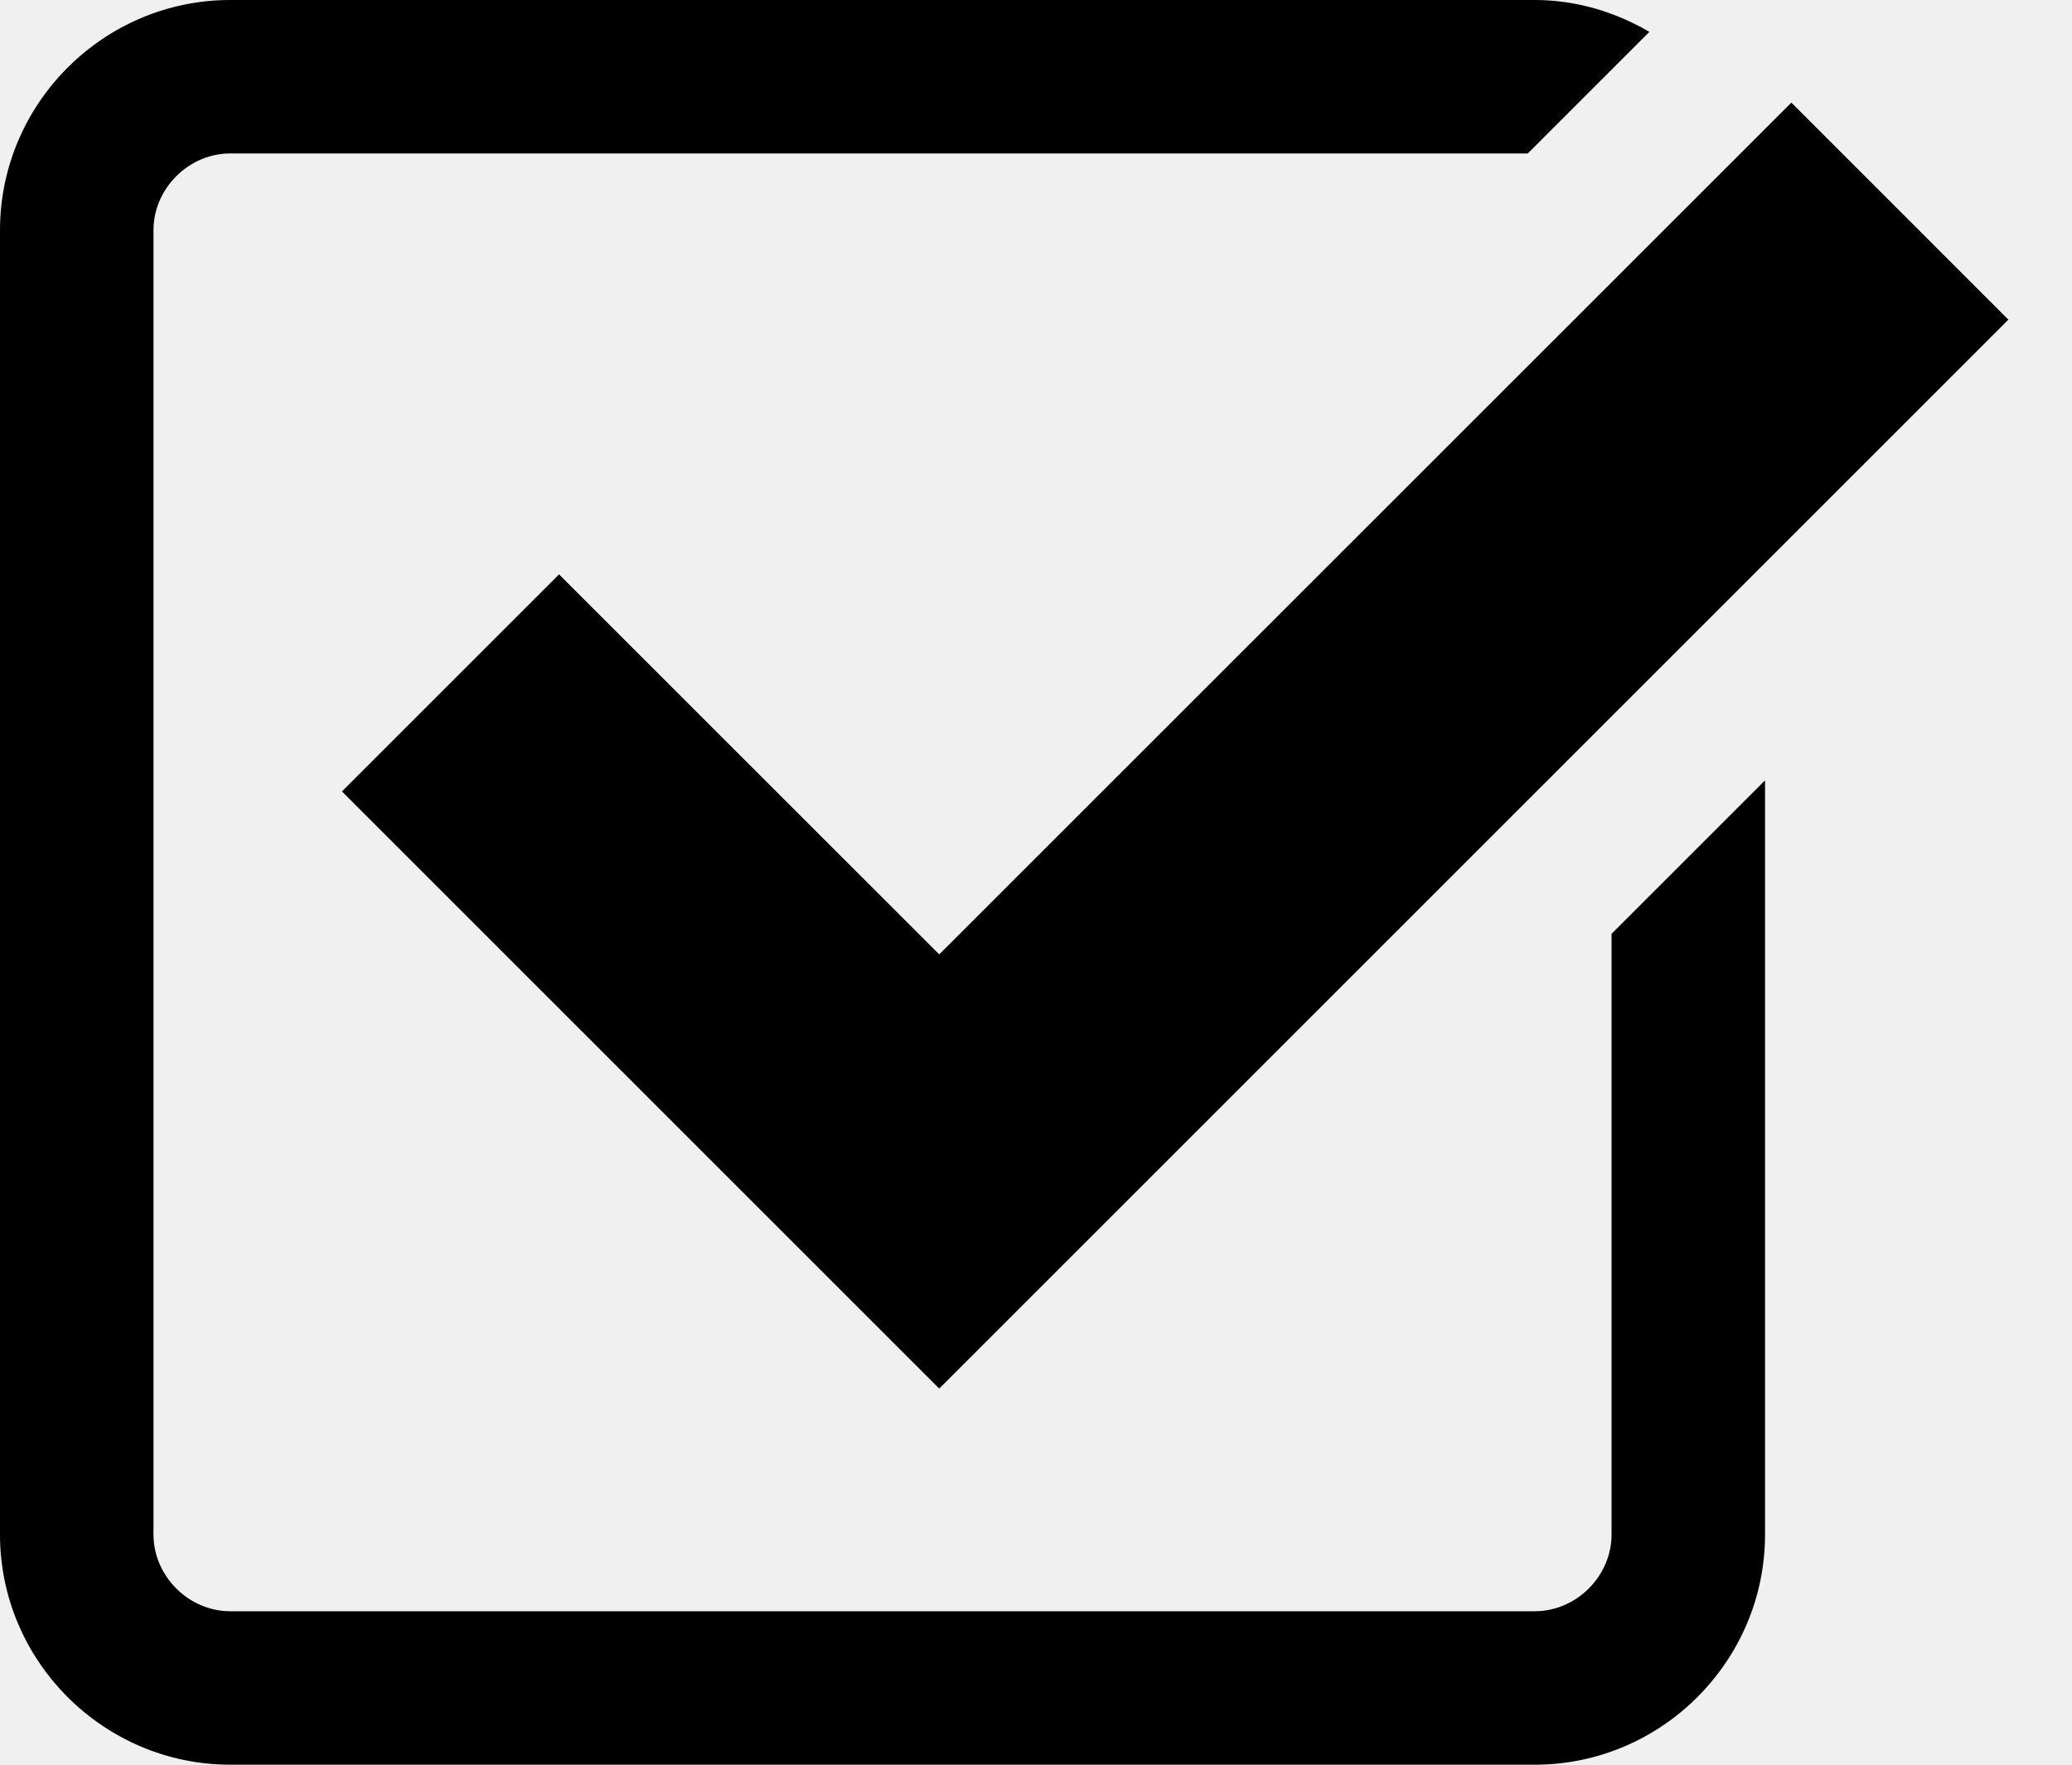
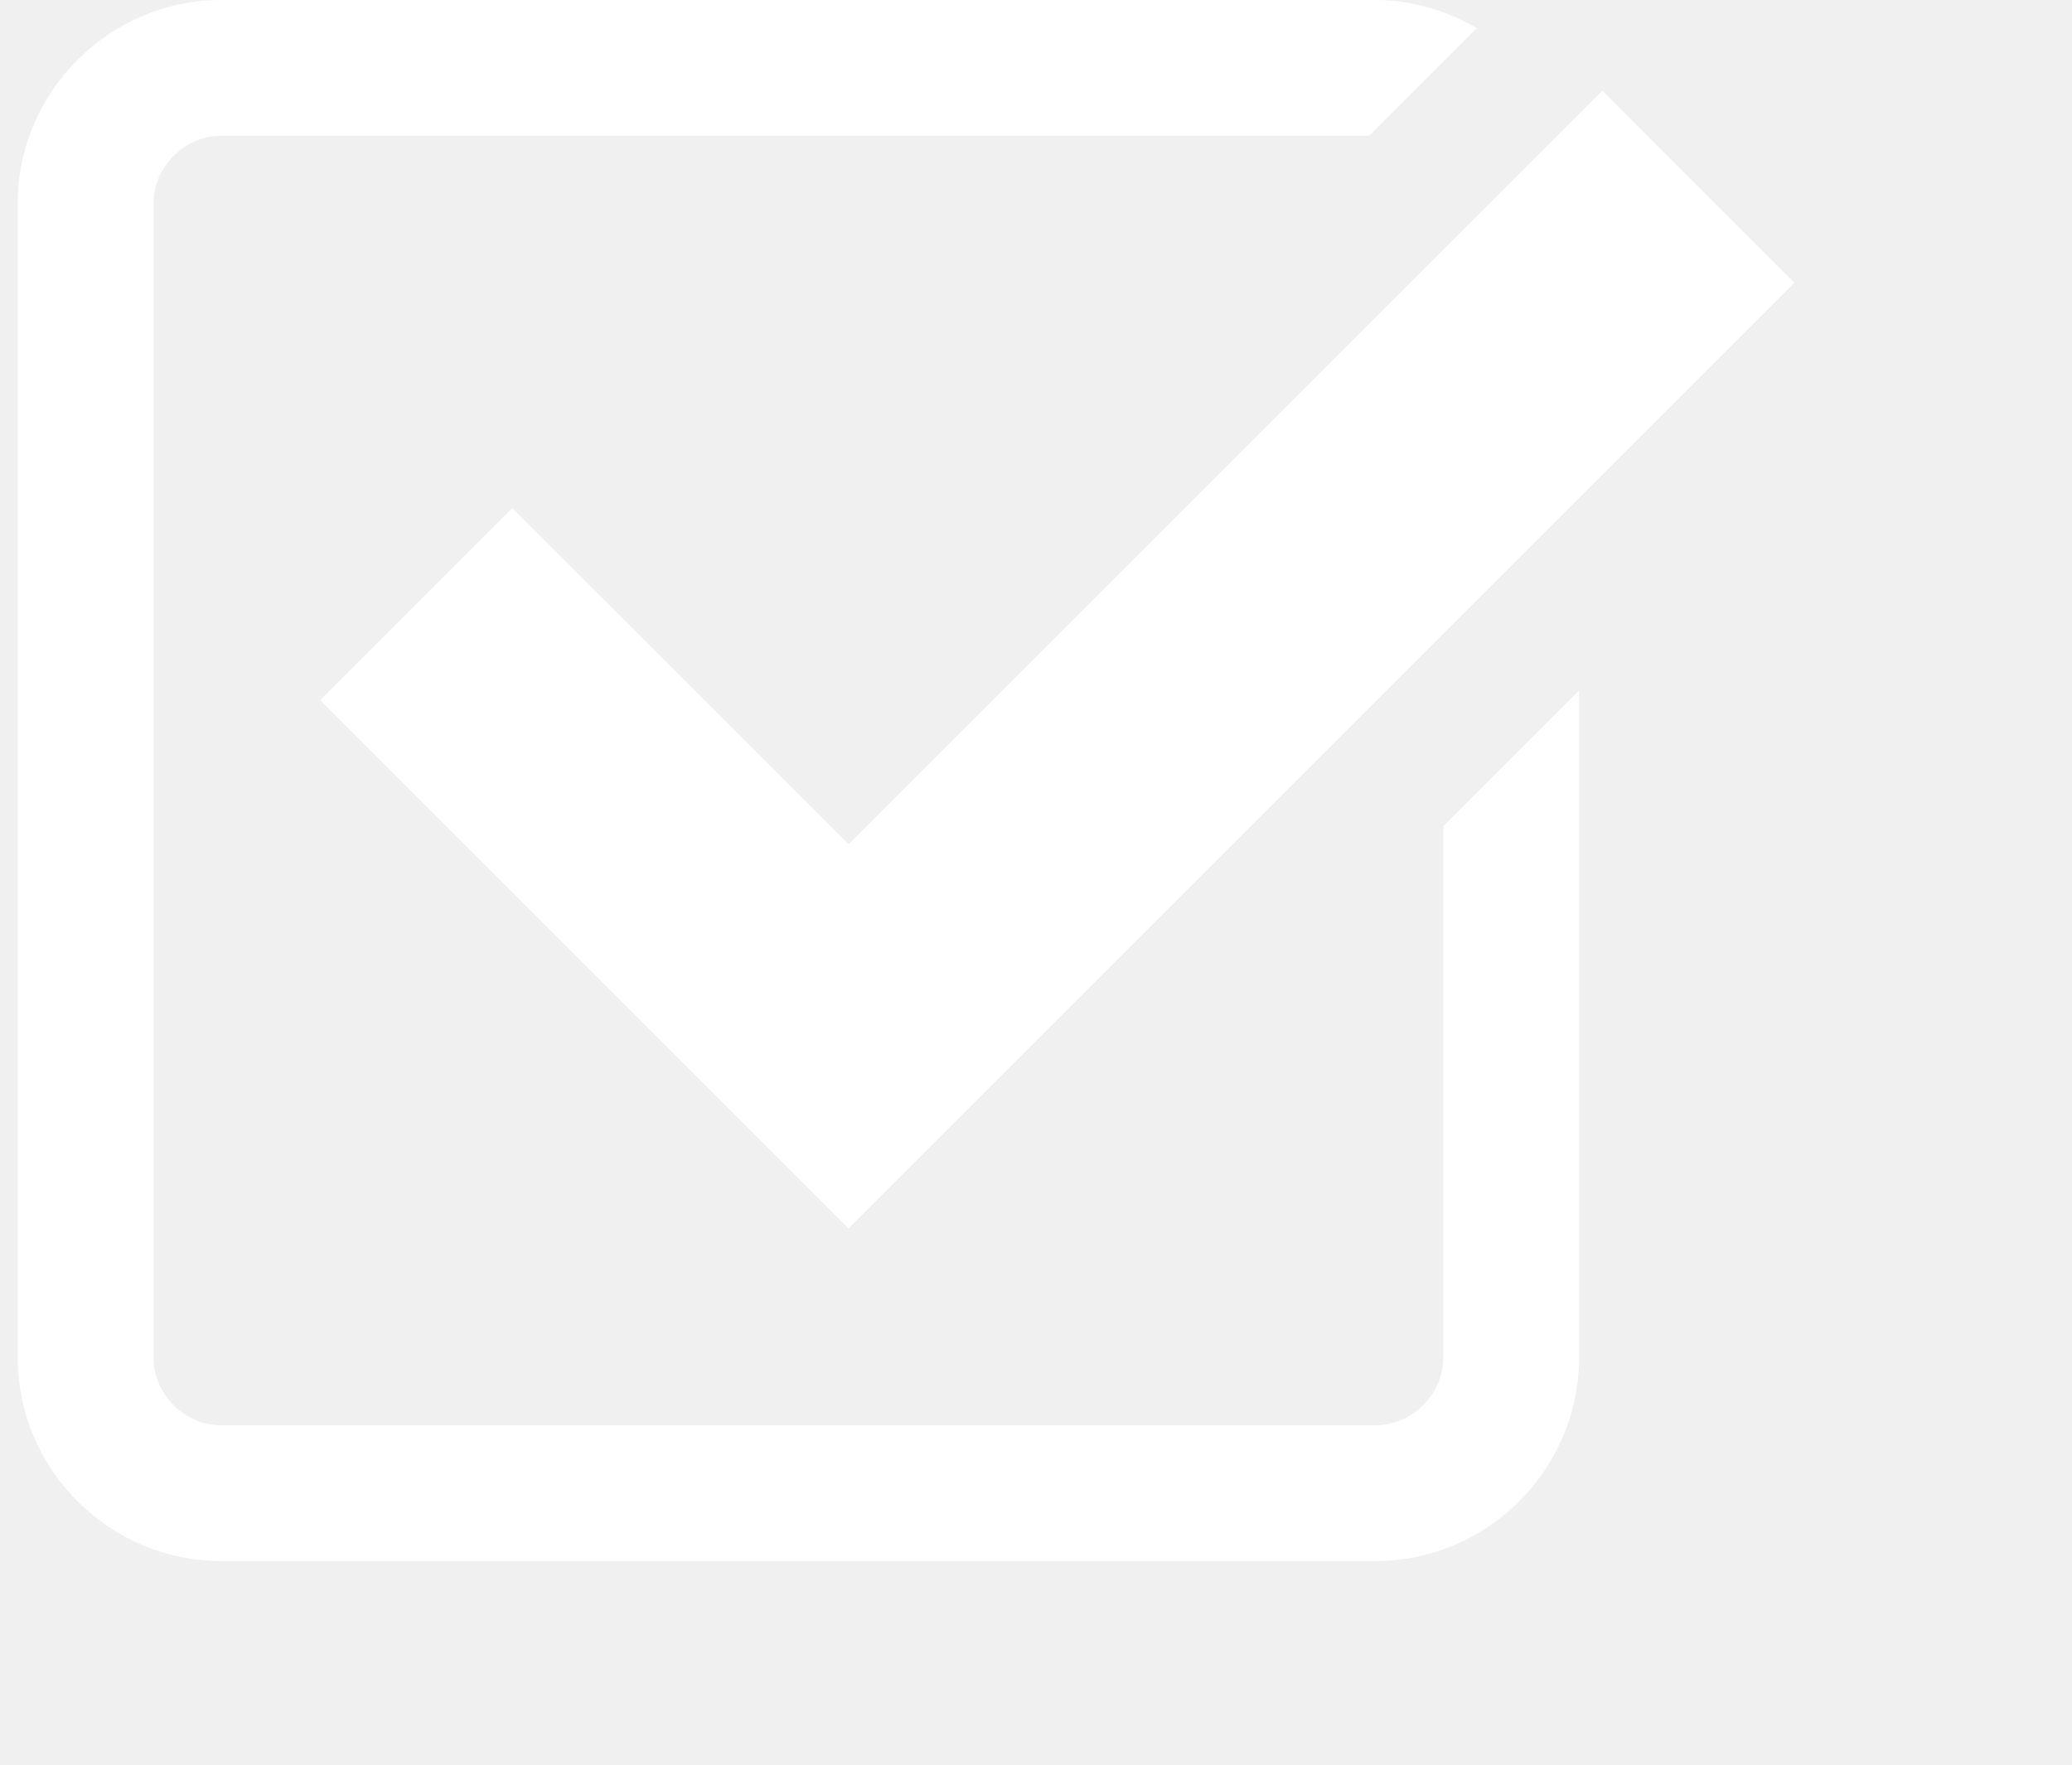
- <svg xmlns="http://www.w3.org/2000/svg" version="1.1" x="0px" y="0px" width="27px" height="23px" viewBox="0 0 27 23" enable-background="new 0 0 27 23" xml:space="preserve">
+ <svg xmlns="http://www.w3.org/2000/svg" version="1.1" x="0px" y="0px" width="27px" height="23px" viewBox="0 0 30 26" enable-background="new 0 0 27 23" xml:space="preserve">
  <g id="Layer_1">
</g>
  <g id="Layer_2">
    <g>
-       <polygon points="7.285,7.486 4.456,10.315 12.239,18.098 26.171,4.166 23.343,1.337 12.239,12.439   " />
-       <path d="M21,20c0,0.542-0.458,1-1,1H3c-0.542,0-1-0.458-1-1V3c0-0.542,0.458-1,1-1h16.908l1.585-1.585C21.051,0.158,20.545,0,20,0    H3C1.35,0,0,1.35,0,3v17c0,1.65,1.35,3,3,3h17c1.65,0,3-1.35,3-3v-9.829l-2,2V20z" />
+       <polygon fill="#ffffff" points="7.285,7.486 4.456,10.315 12.239,18.098 26.171,4.166 23.343,1.337 12.239,12.439   " />
+       <path fill="#ffffff" d="M21,20c0,0.542-0.458,1-1,1H3c-0.542,0-1-0.458-1-1V3c0-0.542,0.458-1,1-1h16.908l1.585-1.585C21.051,0.158,20.545,0,20,0    H3C1.35,0,0,1.35,0,3v17c0,1.65,1.35,3,3,3h17c1.65,0,3-1.35,3-3v-9.829l-2,2V20z" />
    </g>
  </g>
</svg>
